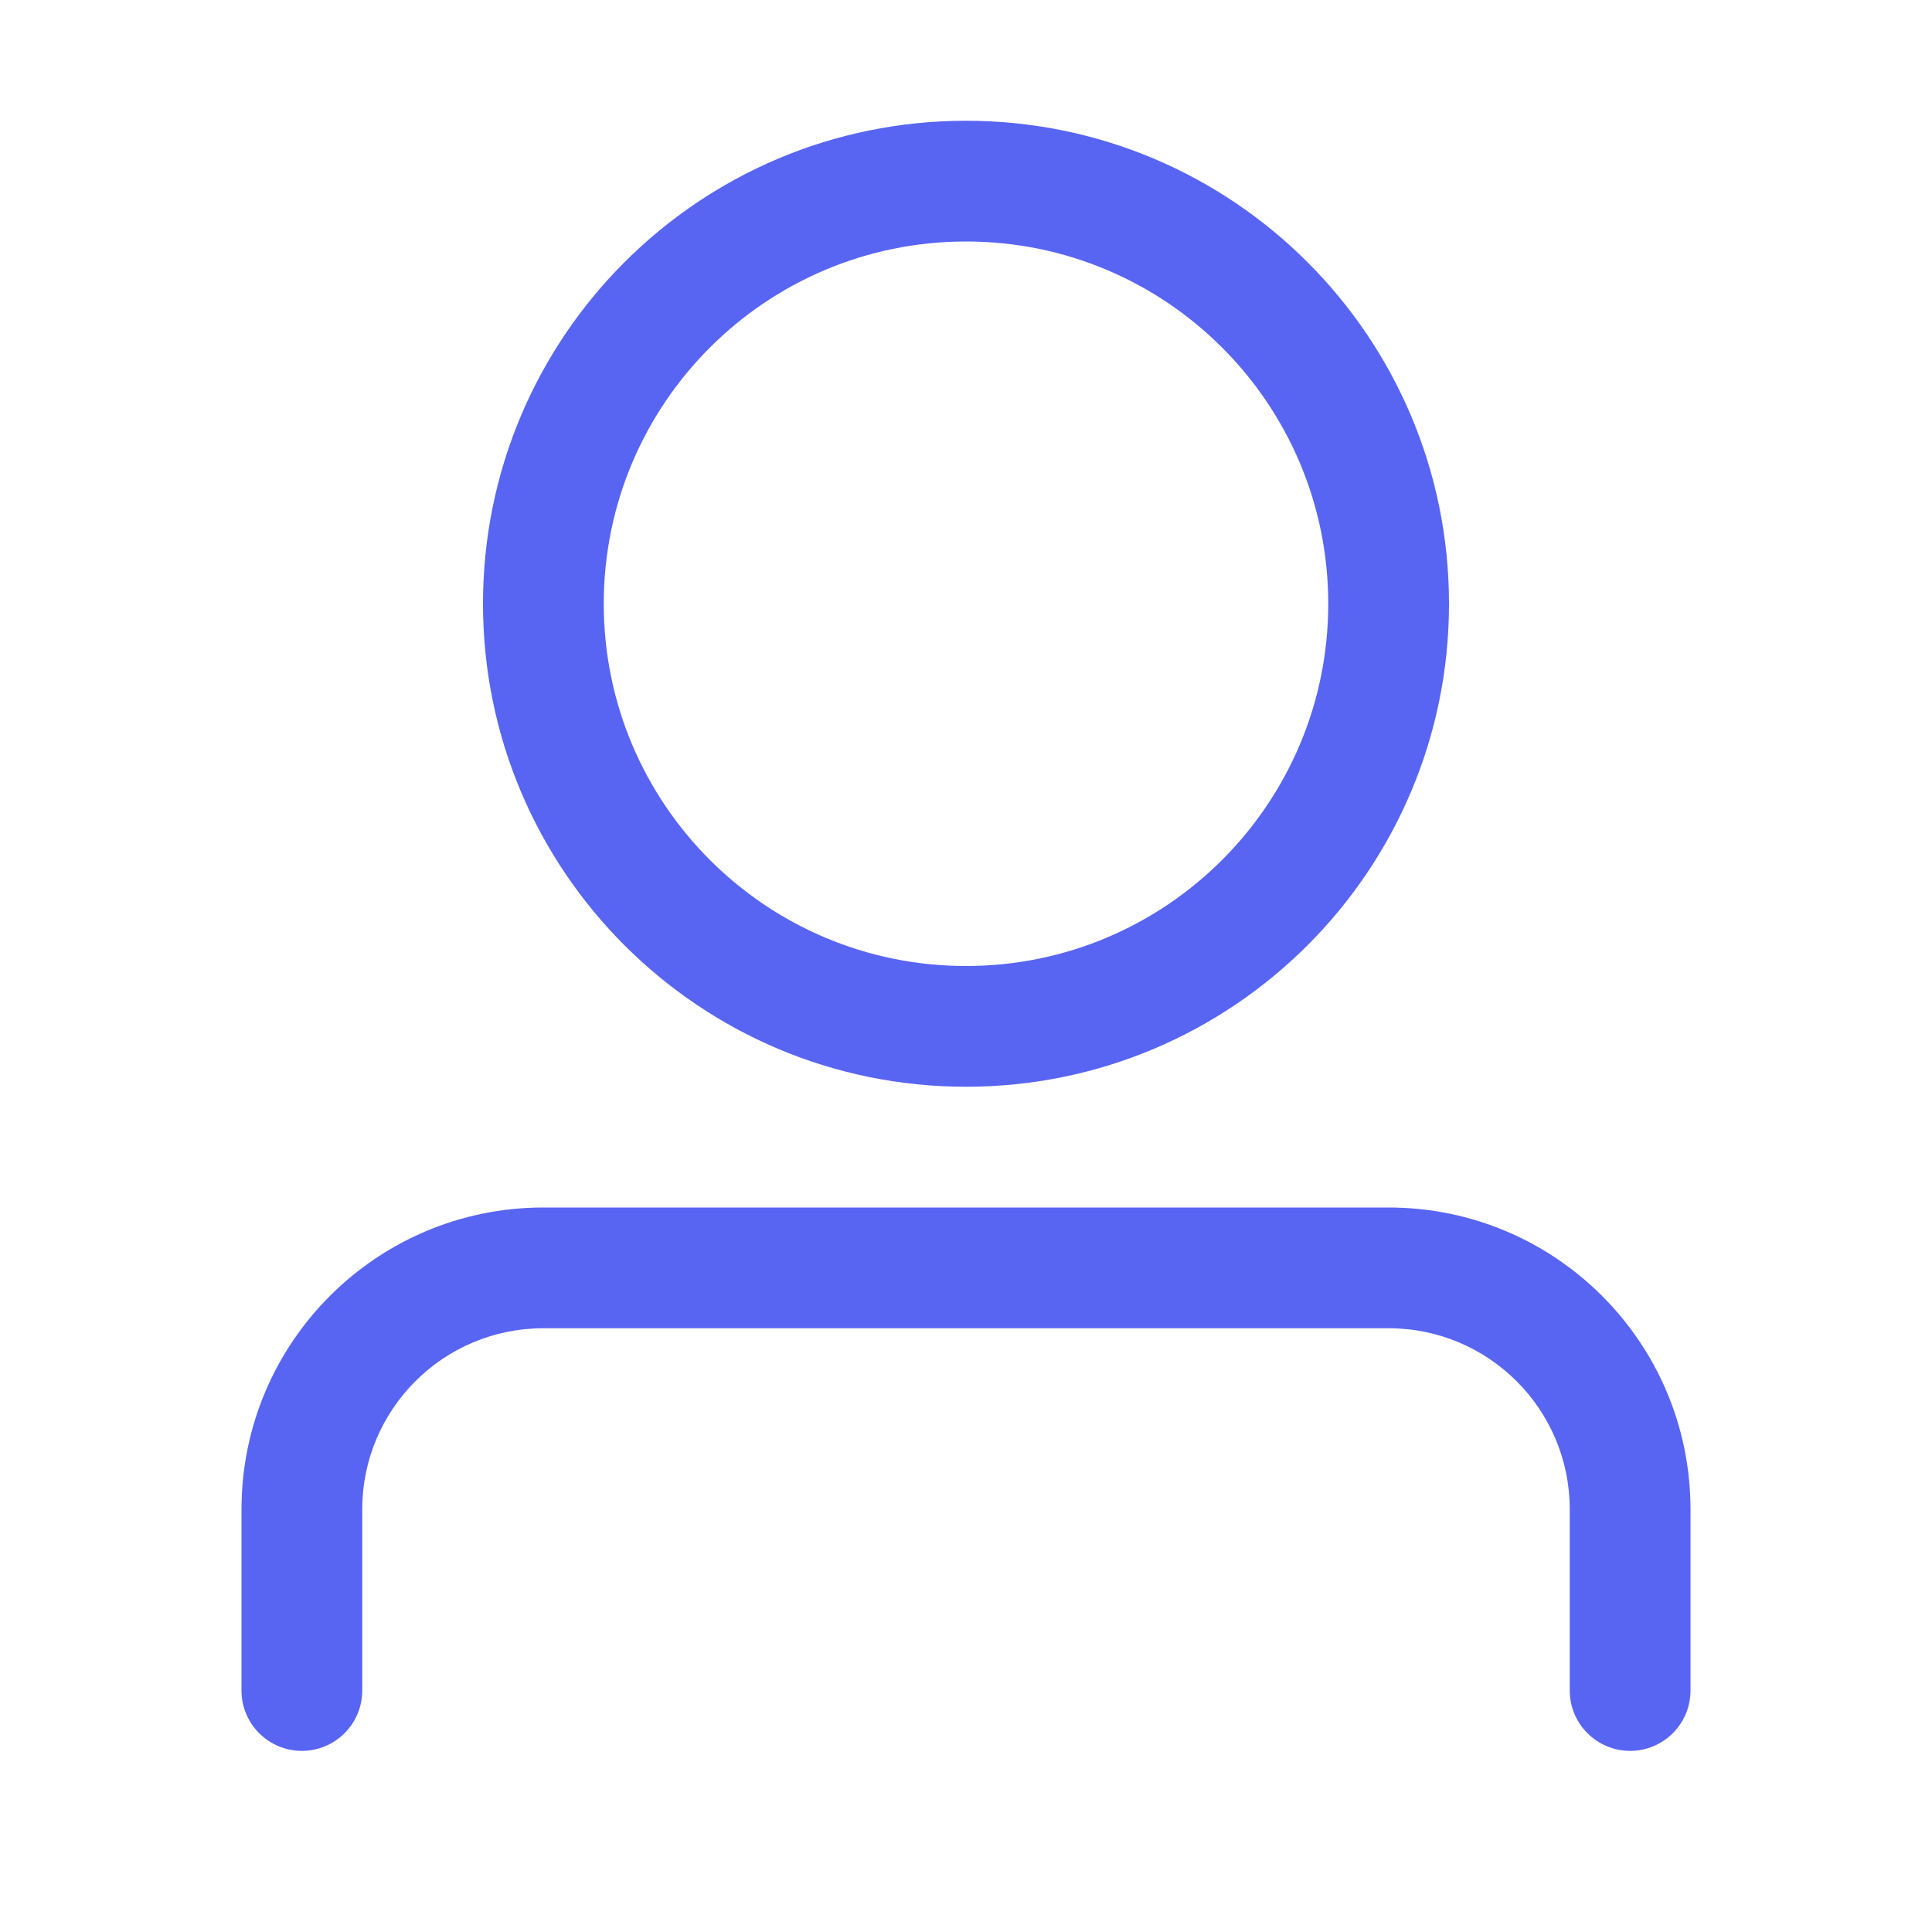
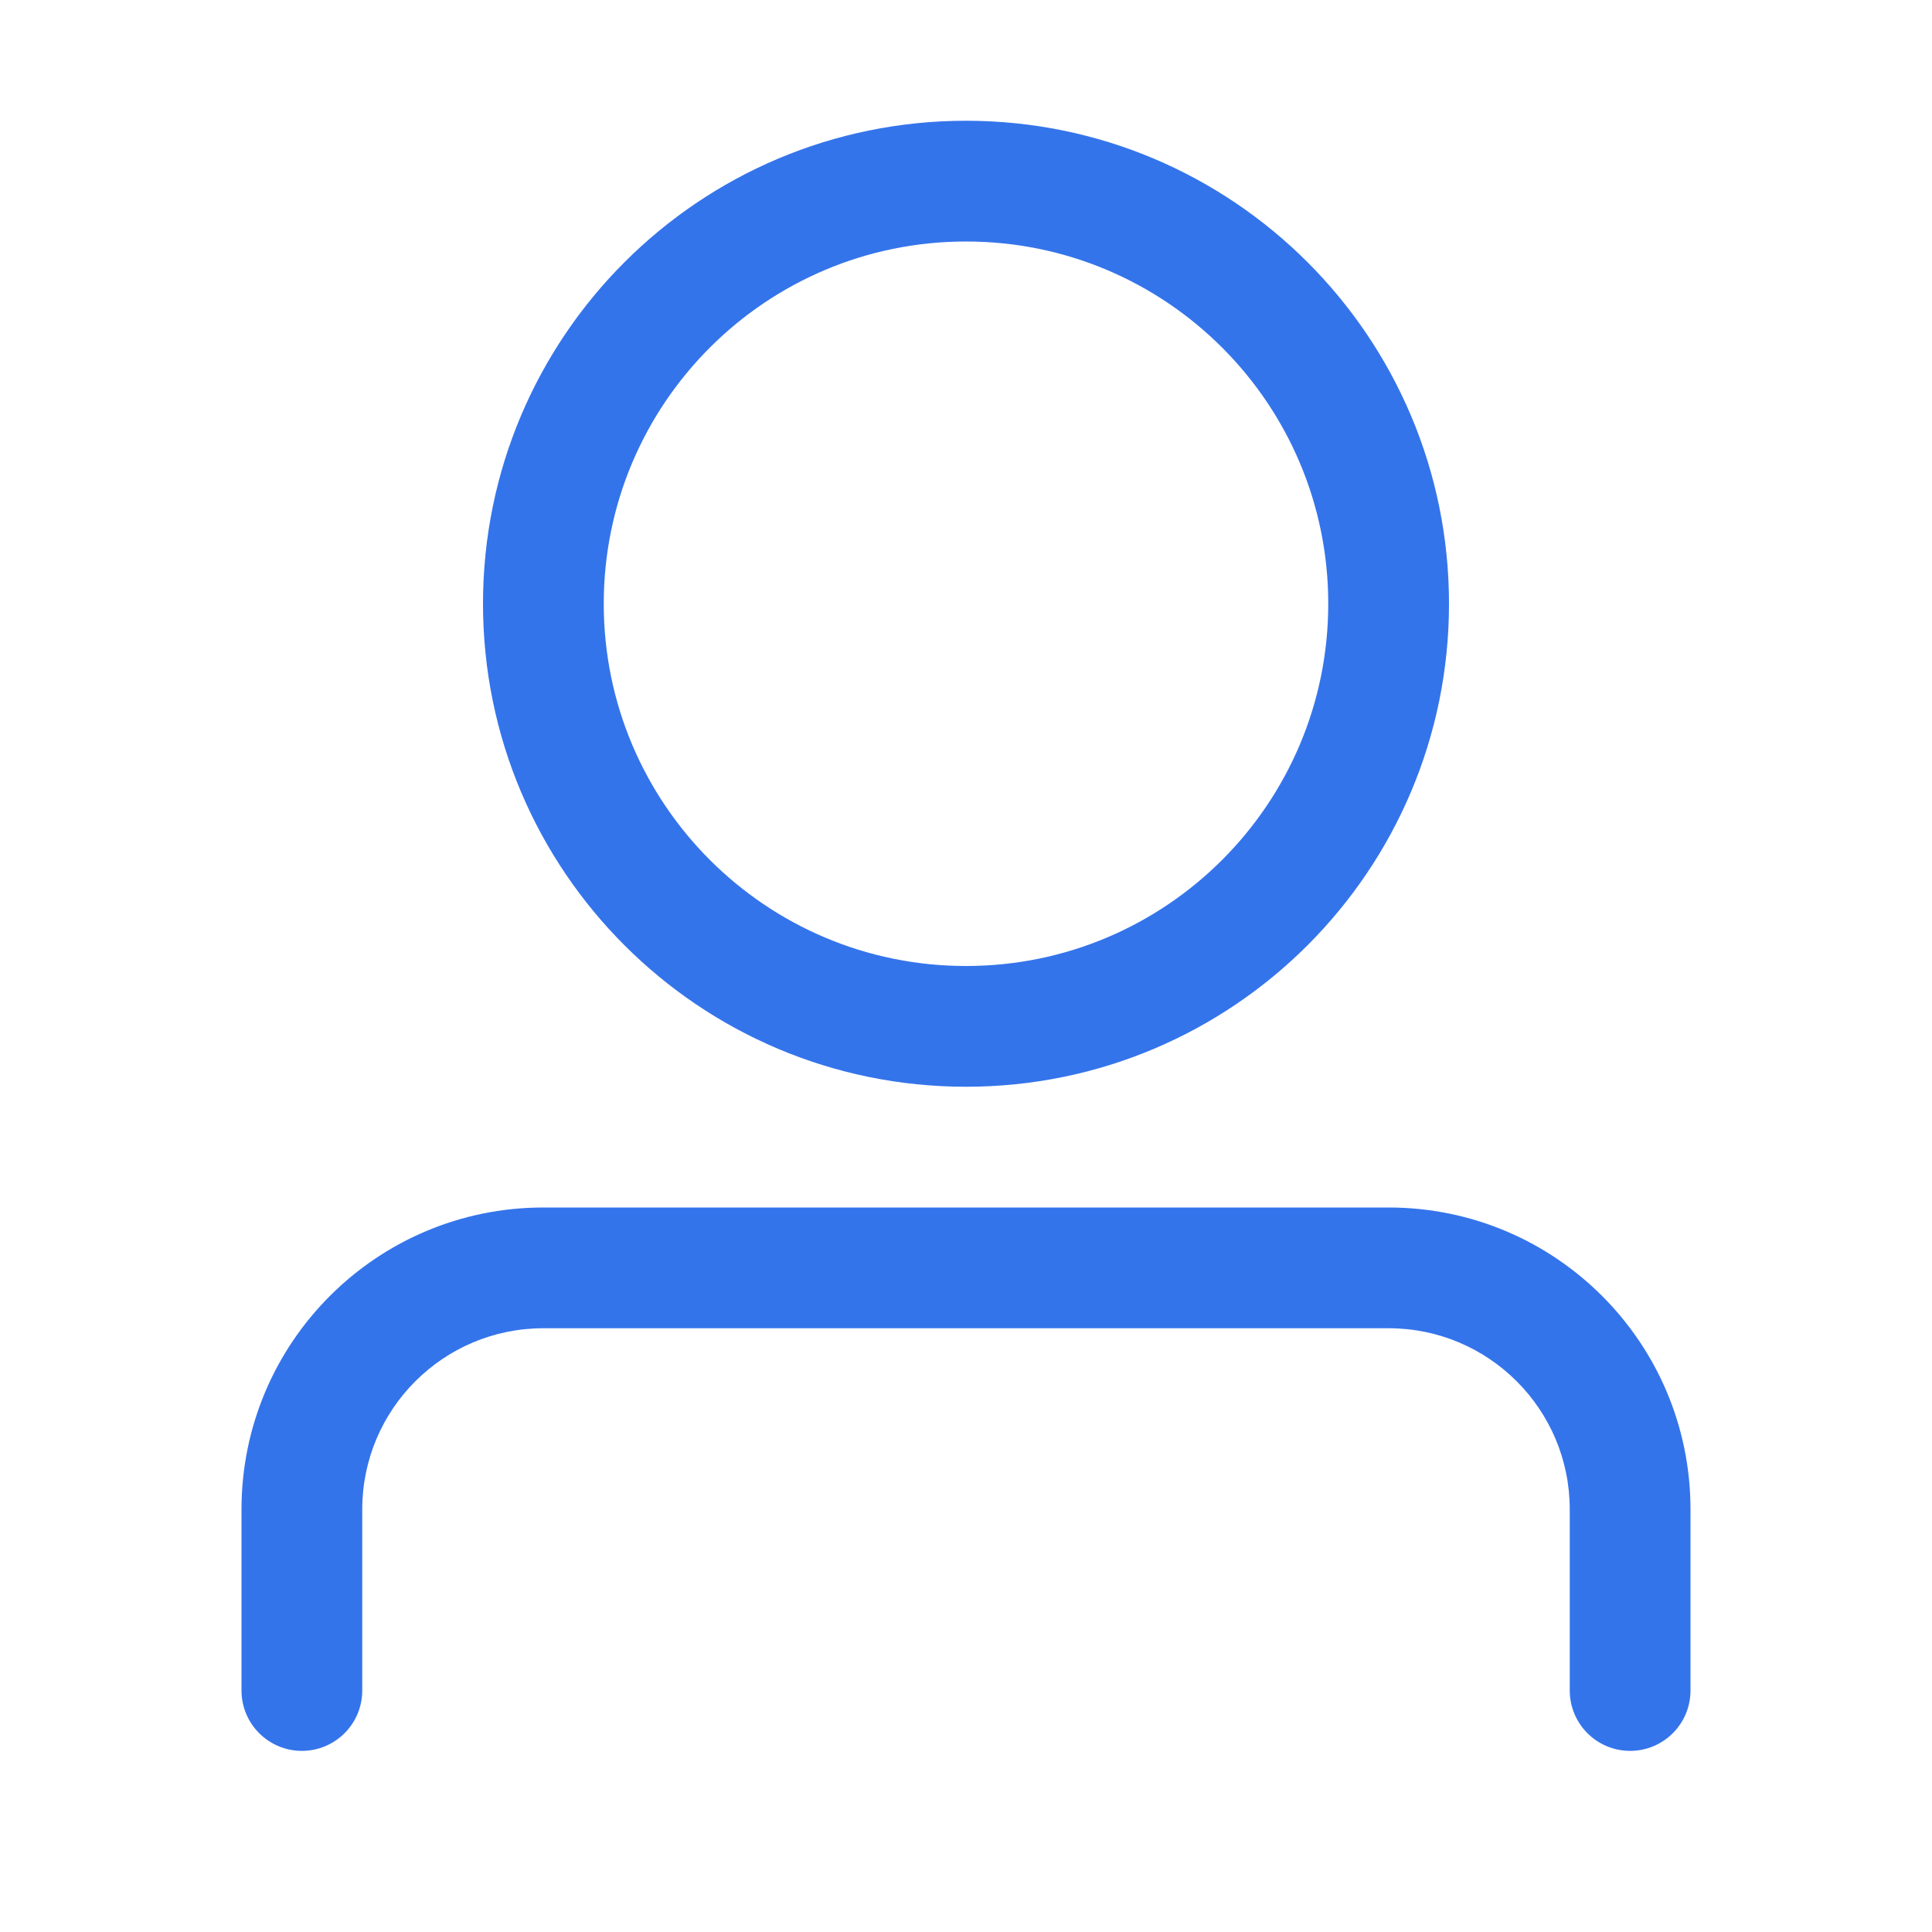
<svg xmlns="http://www.w3.org/2000/svg" width="800px" height="800px" viewBox="0 0 1024 1024">
-   <path fill="#5865F2" d="M512 512a192 192 0 1 0 0-384 192 192 0 0 0 0 384zm0 64a256 256 0 1 1 0-512 256 256 0 0 1 0 512zm320 320v-96a96 96 0 0 0-96-96H288a96 96 0 0 0-96 96v96a32 32 0 1 1-64 0v-96a160 160 0 0 1 160-160h448a160 160 0 0 1 160 160v96a32 32 0 1 1-64 0z" />
+   <path fill="#3474eb" d="M512 512a192 192 0 1 0 0-384 192 192 0 0 0 0 384zm0 64a256 256 0 1 1 0-512 256 256 0 0 1 0 512zm320 320v-96a96 96 0 0 0-96-96H288a96 96 0 0 0-96 96v96a32 32 0 1 1-64 0v-96a160 160 0 0 1 160-160h448a160 160 0 0 1 160 160v96a32 32 0 1 1-64 0z" />
</svg>
